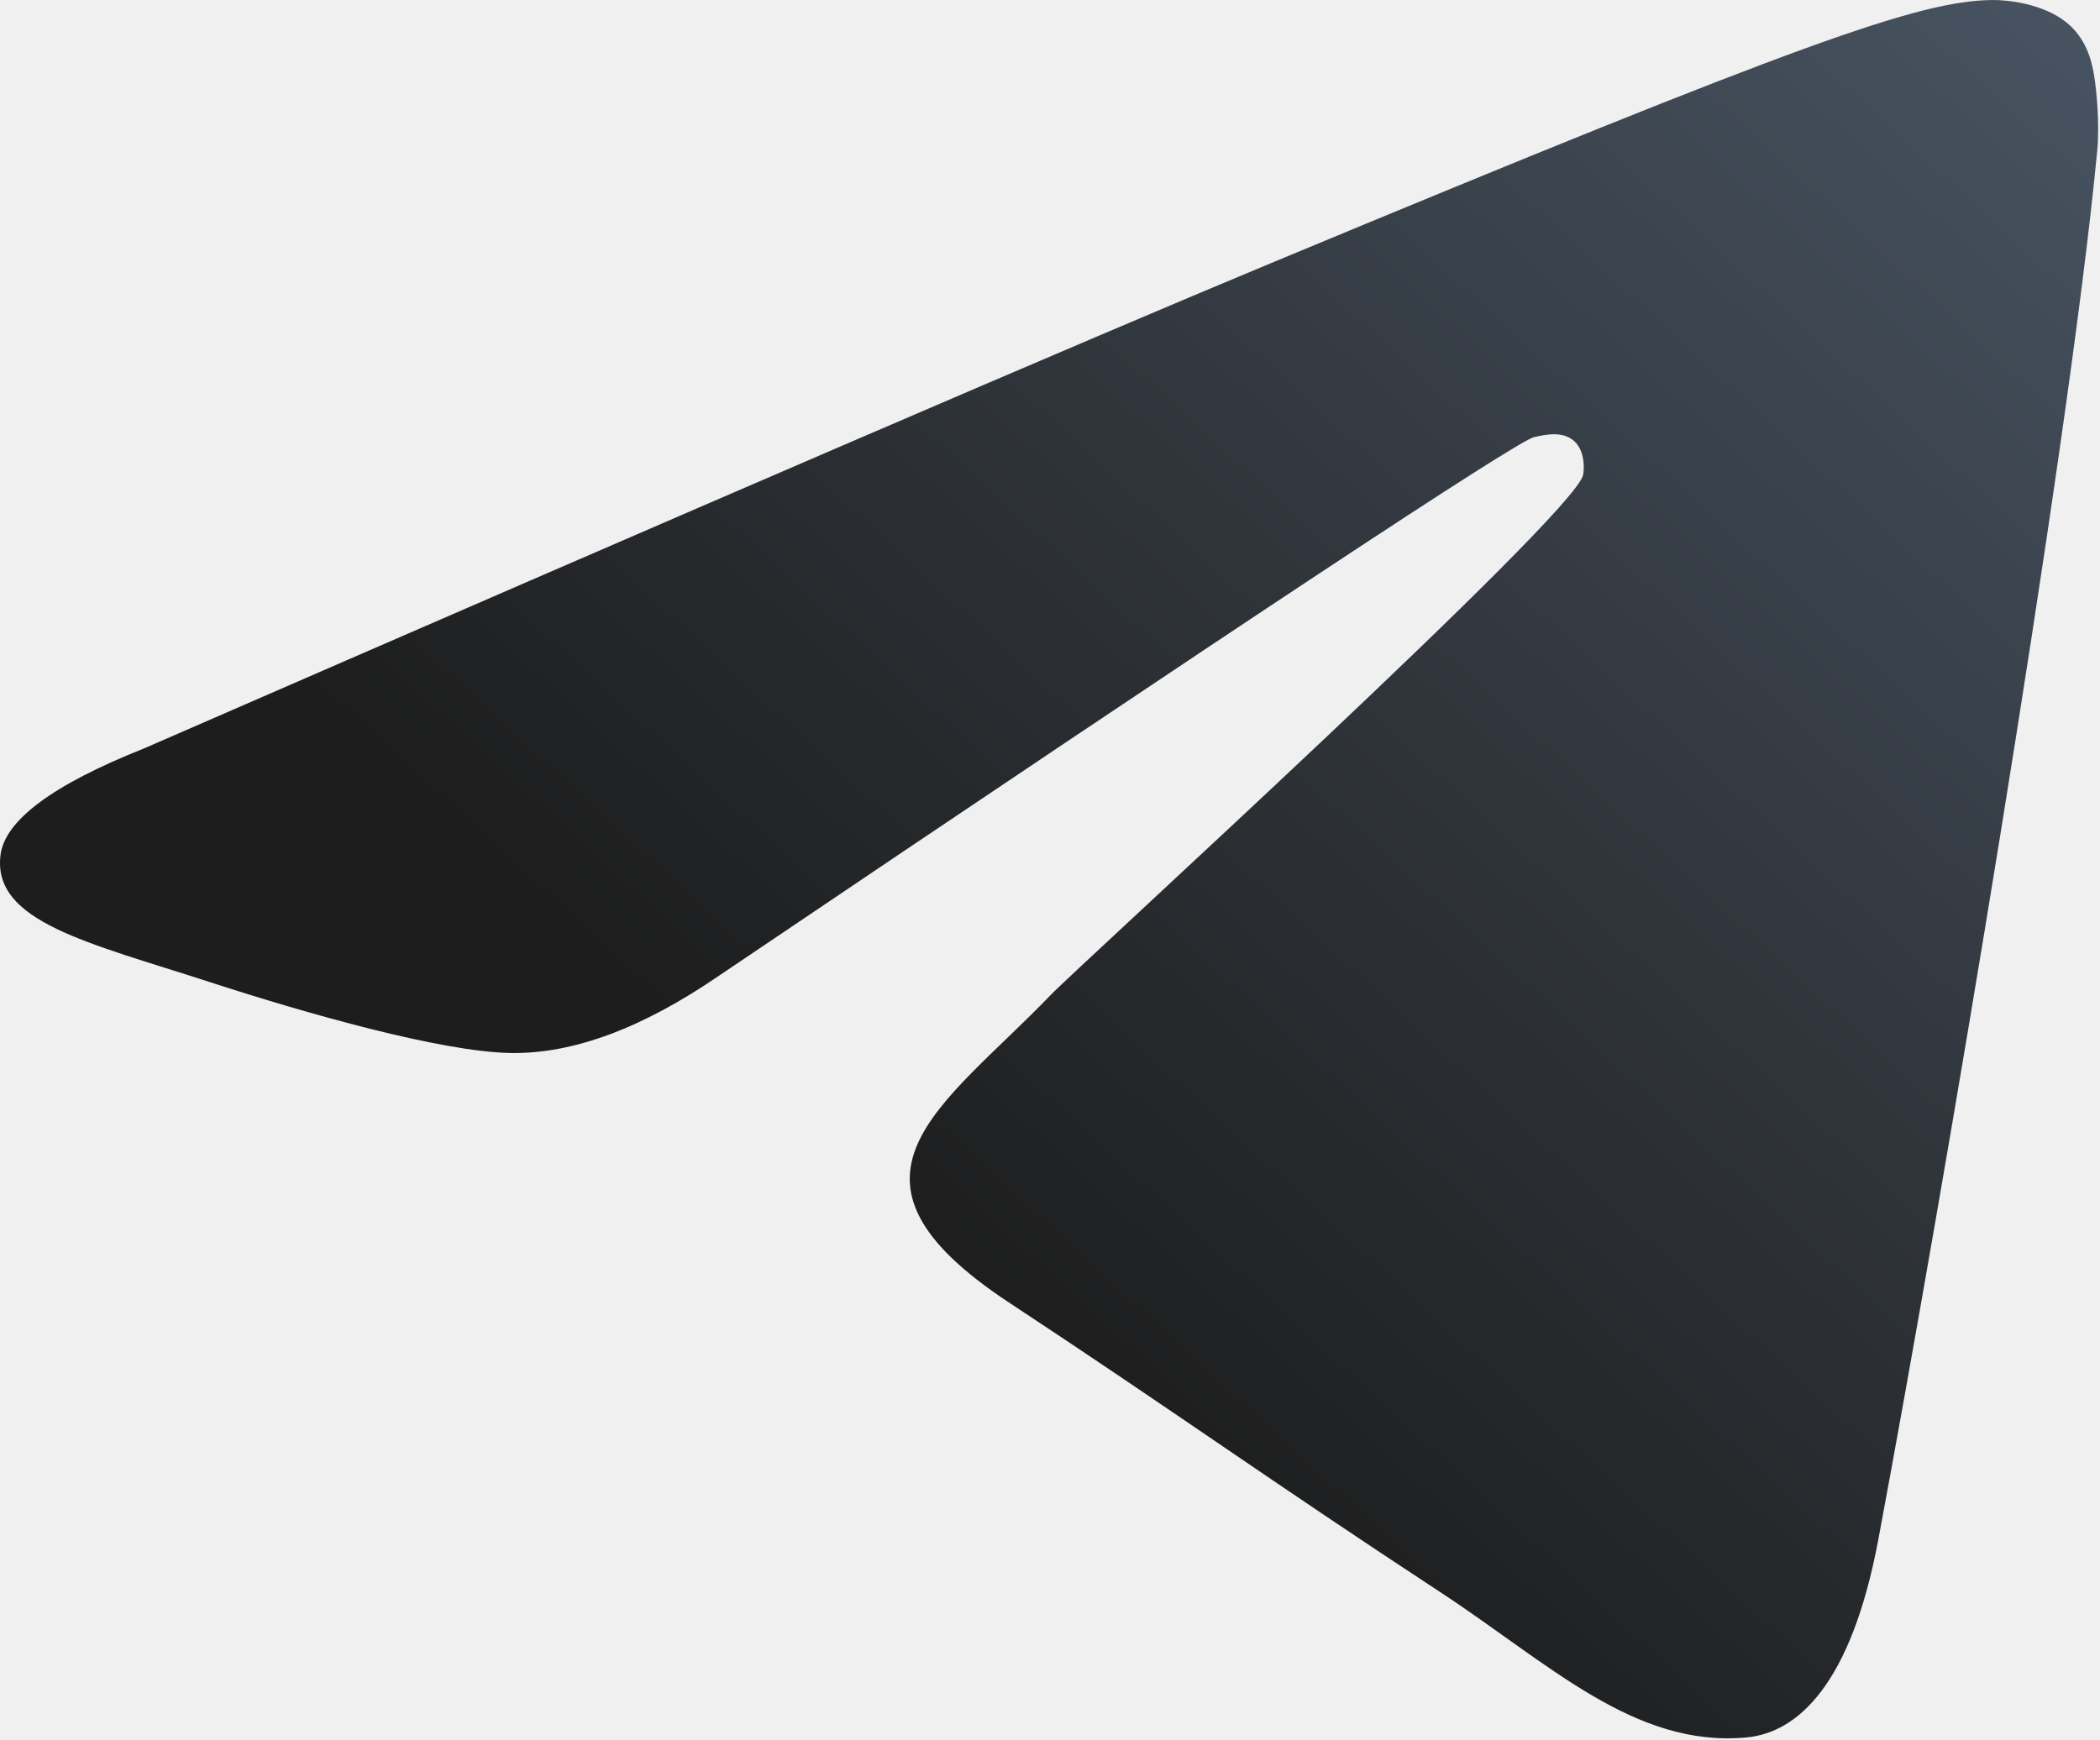
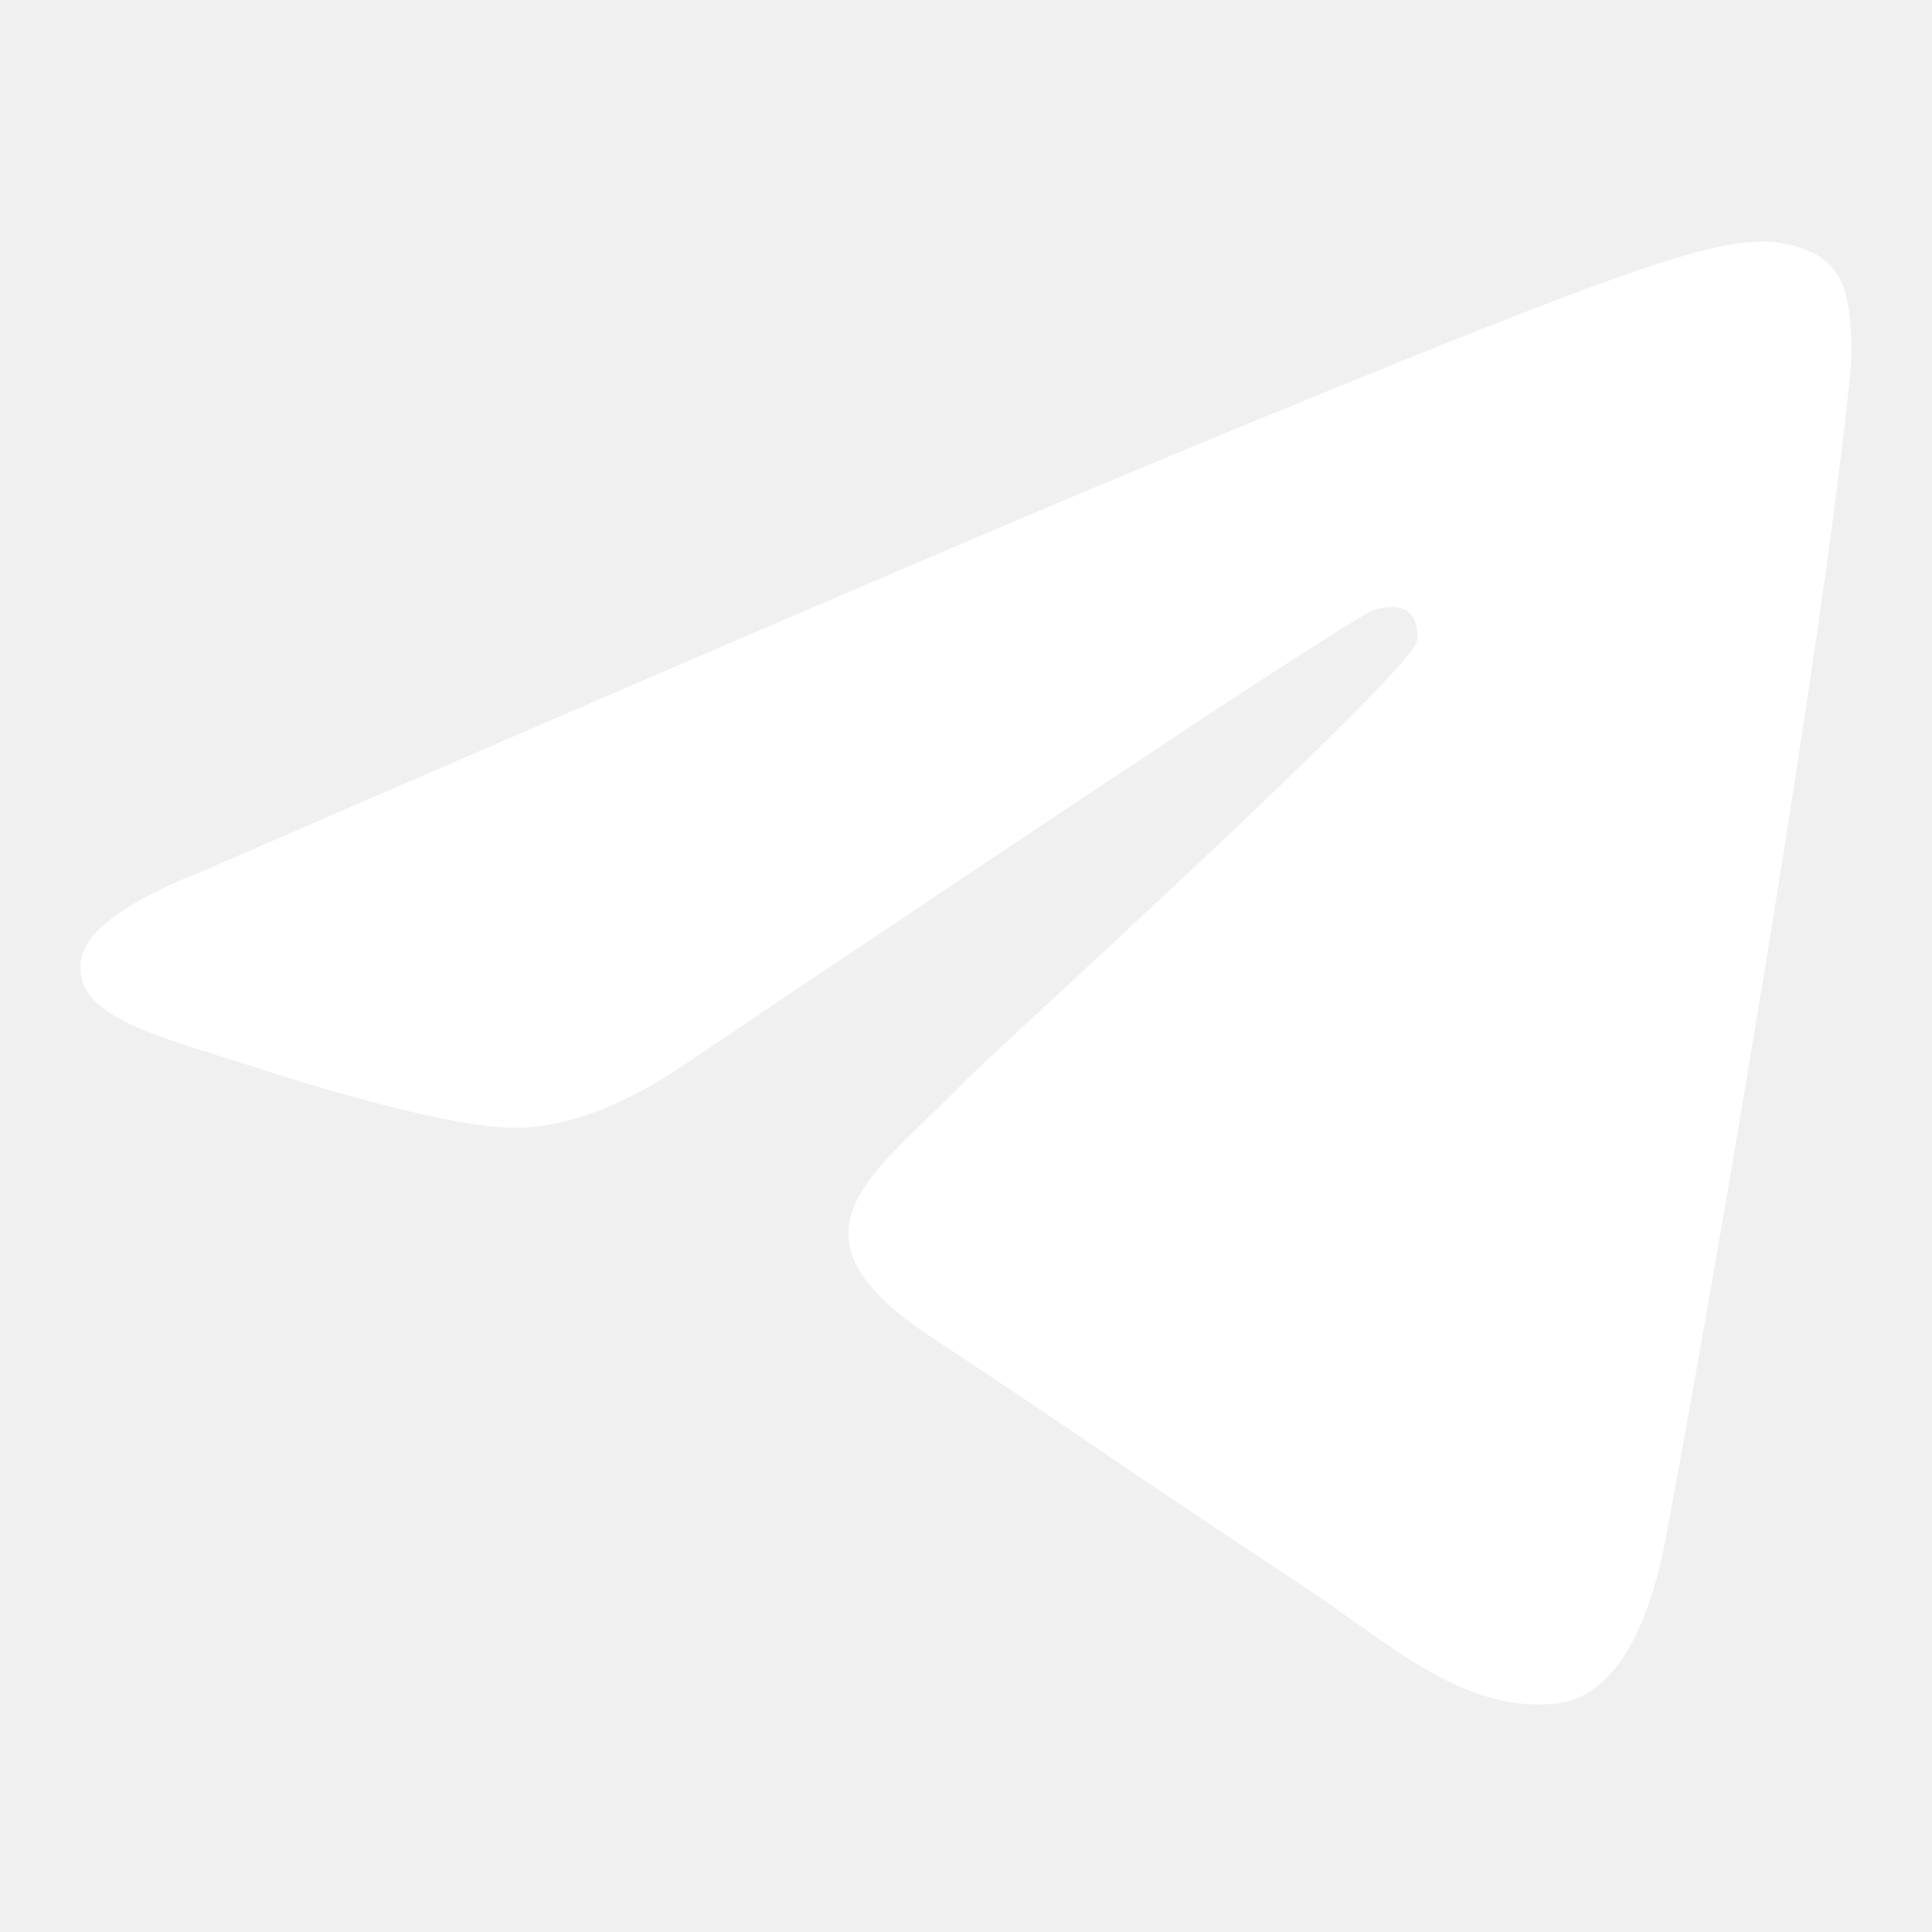
- <svg xmlns="http://www.w3.org/2000/svg" width="625" height="518" viewBox="0 0 625 518" fill="none">
-   <path fill-rule="evenodd" clip-rule="evenodd" d="M42.928 222.78C210.552 149.749 322.328 101.603 378.255 78.341C537.938 11.922 571.119 0.385 592.746 0.004C597.503 -0.08 608.138 1.099 615.027 6.689C620.845 11.409 622.445 17.786 623.211 22.261C623.977 26.736 624.931 36.931 624.172 44.897C615.519 135.818 578.076 356.459 559.028 458.292C550.967 501.382 535.097 515.83 519.732 517.243C486.34 520.316 460.985 495.176 428.643 473.976C378.036 440.802 349.446 420.152 300.323 387.78C243.552 350.369 280.354 329.807 312.707 296.204C321.174 287.41 468.297 153.59 471.145 141.45C471.501 139.932 471.832 134.273 468.469 131.284C465.107 128.296 460.145 129.318 456.564 130.131C451.489 131.283 370.642 184.719 214.026 290.44C191.078 306.197 170.293 313.875 151.67 313.473C131.139 313.029 91.647 301.864 62.288 292.321C26.279 280.616 -2.341 274.427 0.151 254.548C1.449 244.194 15.708 233.605 42.928 222.78Z" fill="url(#paint0_linear_303_2)" />
-   <defs>
-     <linearGradient id="paint0_linear_303_2" x1="614.1" y1="3.45" x2="273.7" y2="373.75" gradientUnits="userSpaceOnUse">
-       <stop stop-color="#475361" />
-       <stop offset="1" stop-color="#1D1D1D" />
-     </linearGradient>
-   </defs>
+ <svg xmlns="http://www.w3.org/2000/svg" width="24" height="24" viewBox="0 0 24 24" fill="none">
+   <path fill-rule="evenodd" clip-rule="evenodd" d="M2.512 10.824C8.418 8.259 12.356 6.568 14.326 5.751C19.952 3.419 21.121 3.014 21.883 3C22.051 2.997 22.425 3.039 22.668 3.235C22.873 3.401 22.929 3.625 22.956 3.782C22.983 3.939 23.017 4.297 22.99 4.577C22.685 7.77 21.366 15.518 20.695 19.095C20.411 20.608 19.852 21.115 19.311 21.165C18.134 21.273 17.241 20.39 16.102 19.645C14.319 18.48 13.311 17.755 11.581 16.618C9.581 15.305 10.877 14.582 12.017 13.402C12.315 13.093 17.499 8.394 17.599 7.968C17.611 7.914 17.623 7.715 17.505 7.611C17.386 7.506 17.211 7.541 17.085 7.57C16.906 7.61 14.058 9.487 8.54 13.2C7.732 13.753 7 14.023 6.343 14.009C5.62 13.993 4.229 13.601 3.194 13.266C1.926 12.855 0.918 12.637 1.005 11.939C1.051 11.576 1.553 11.204 2.512 10.824Z" fill="white" />
</svg>
